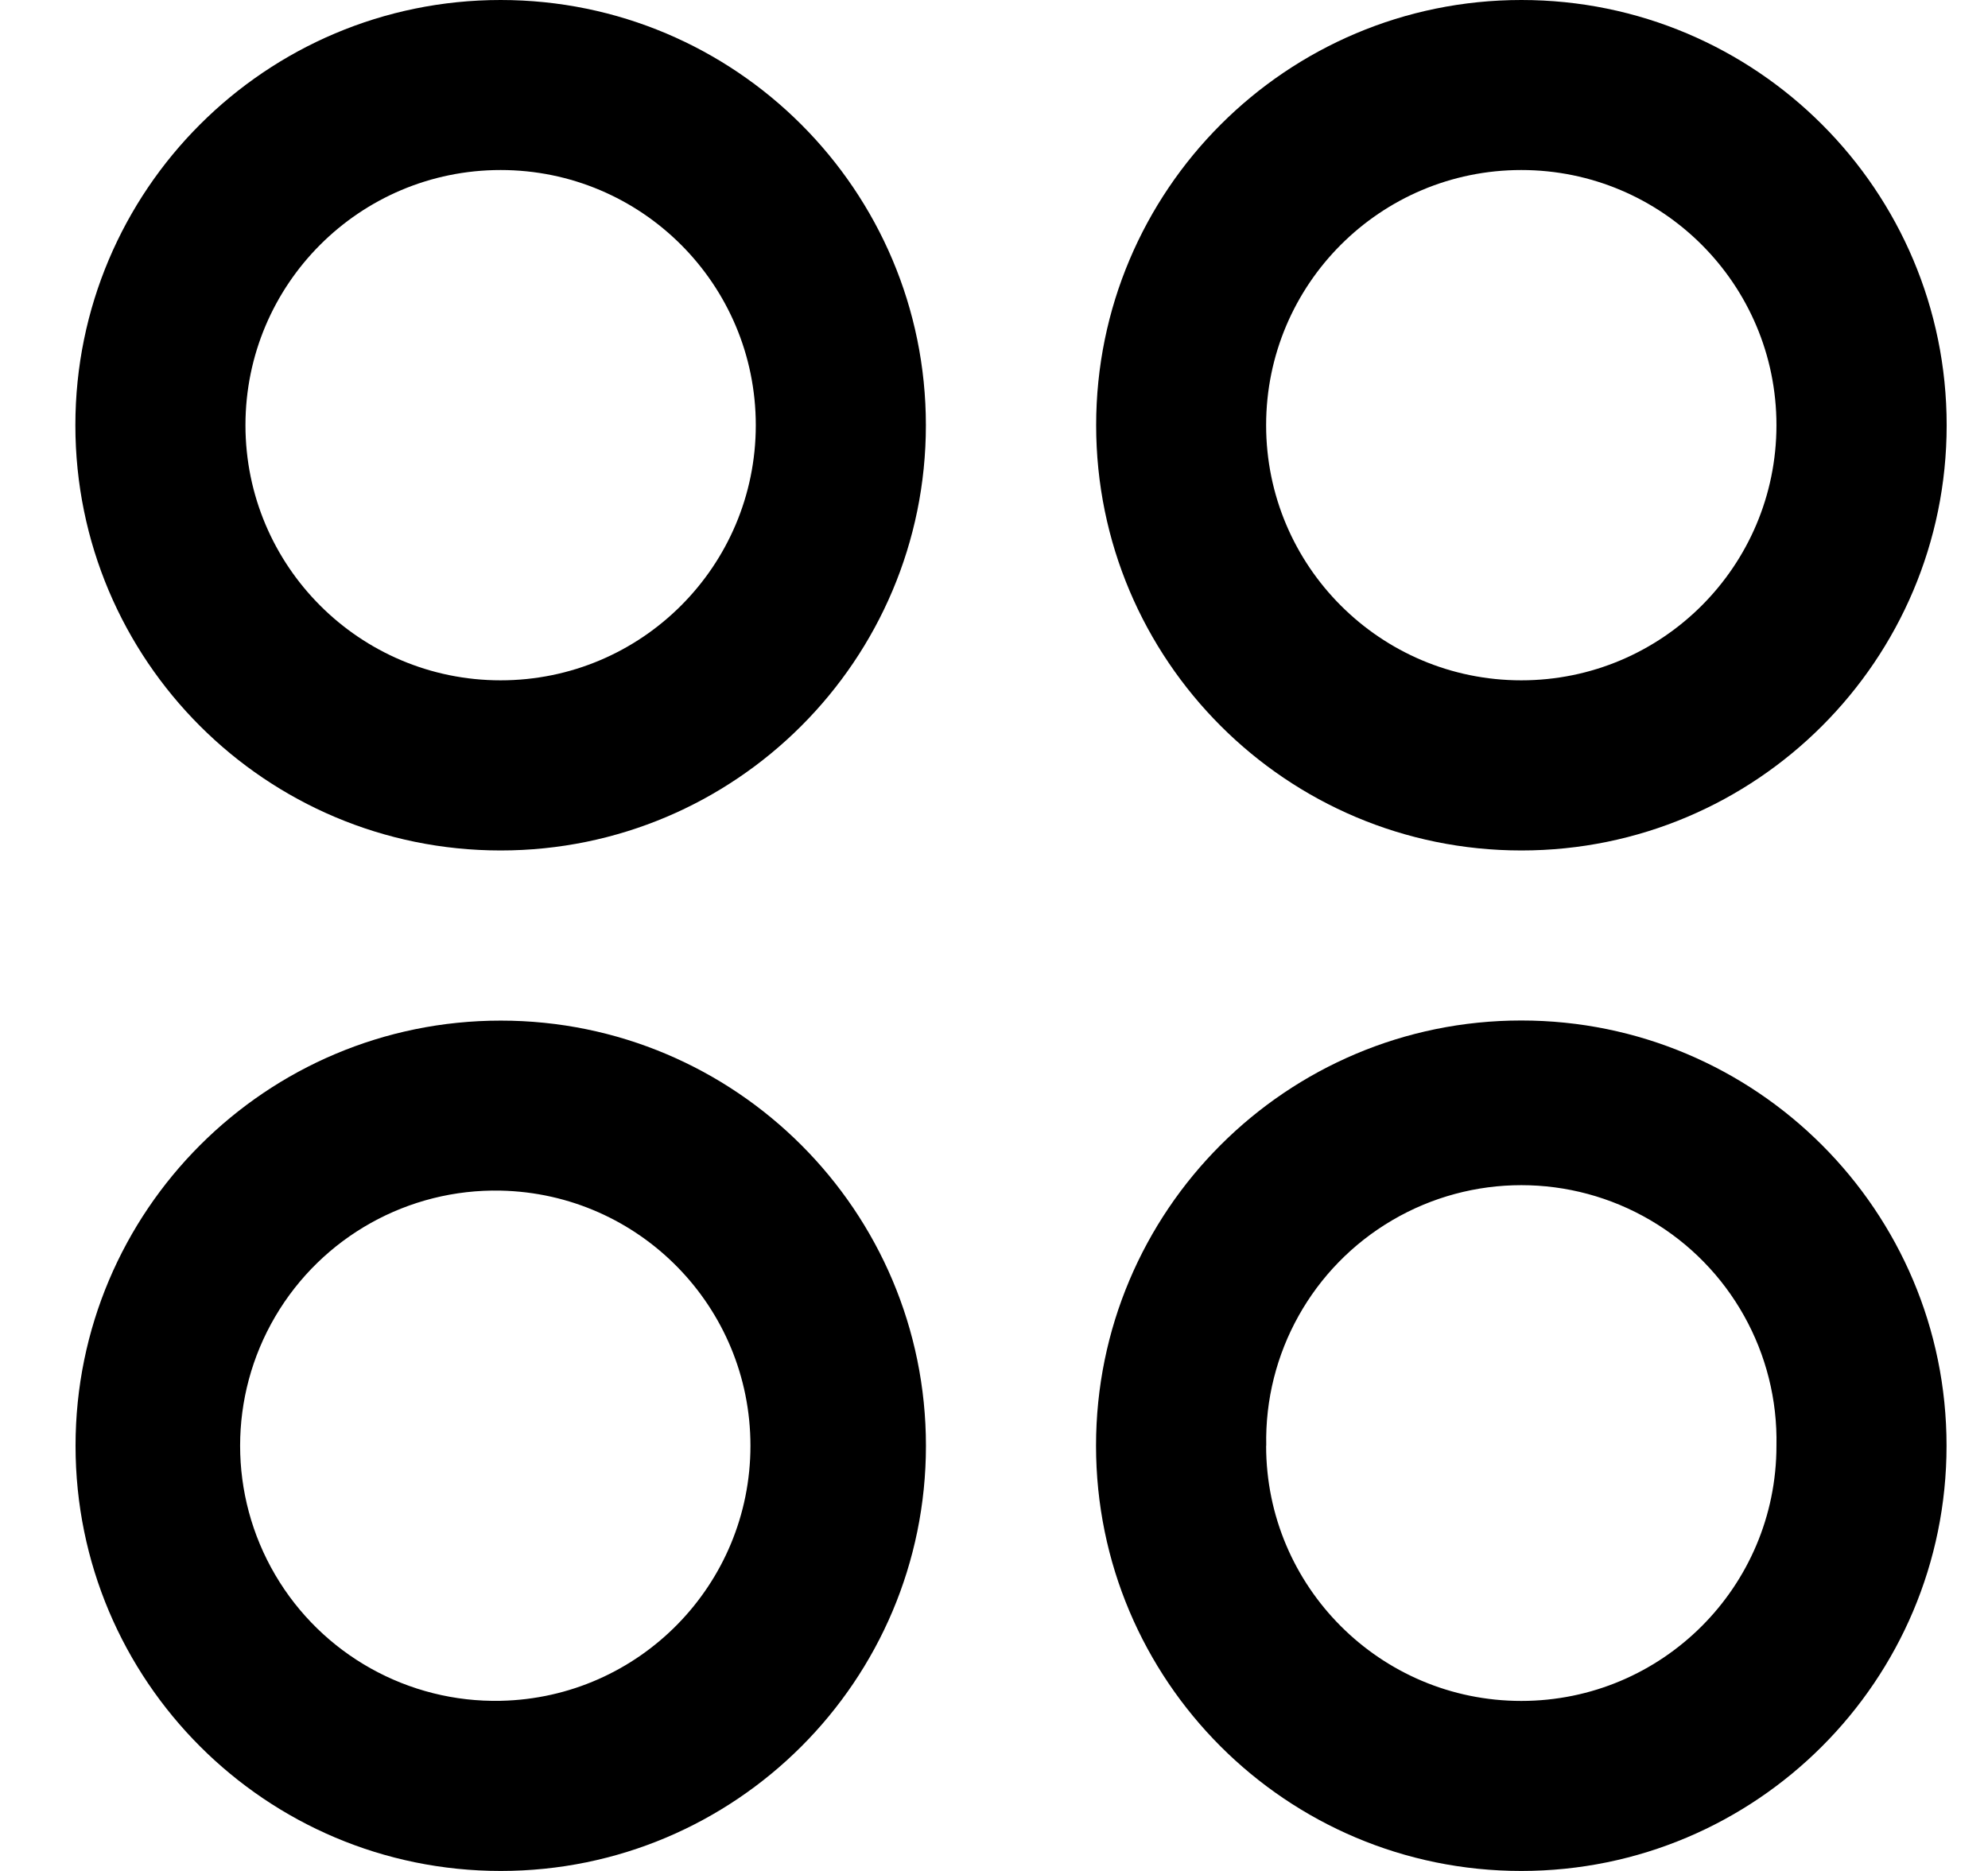
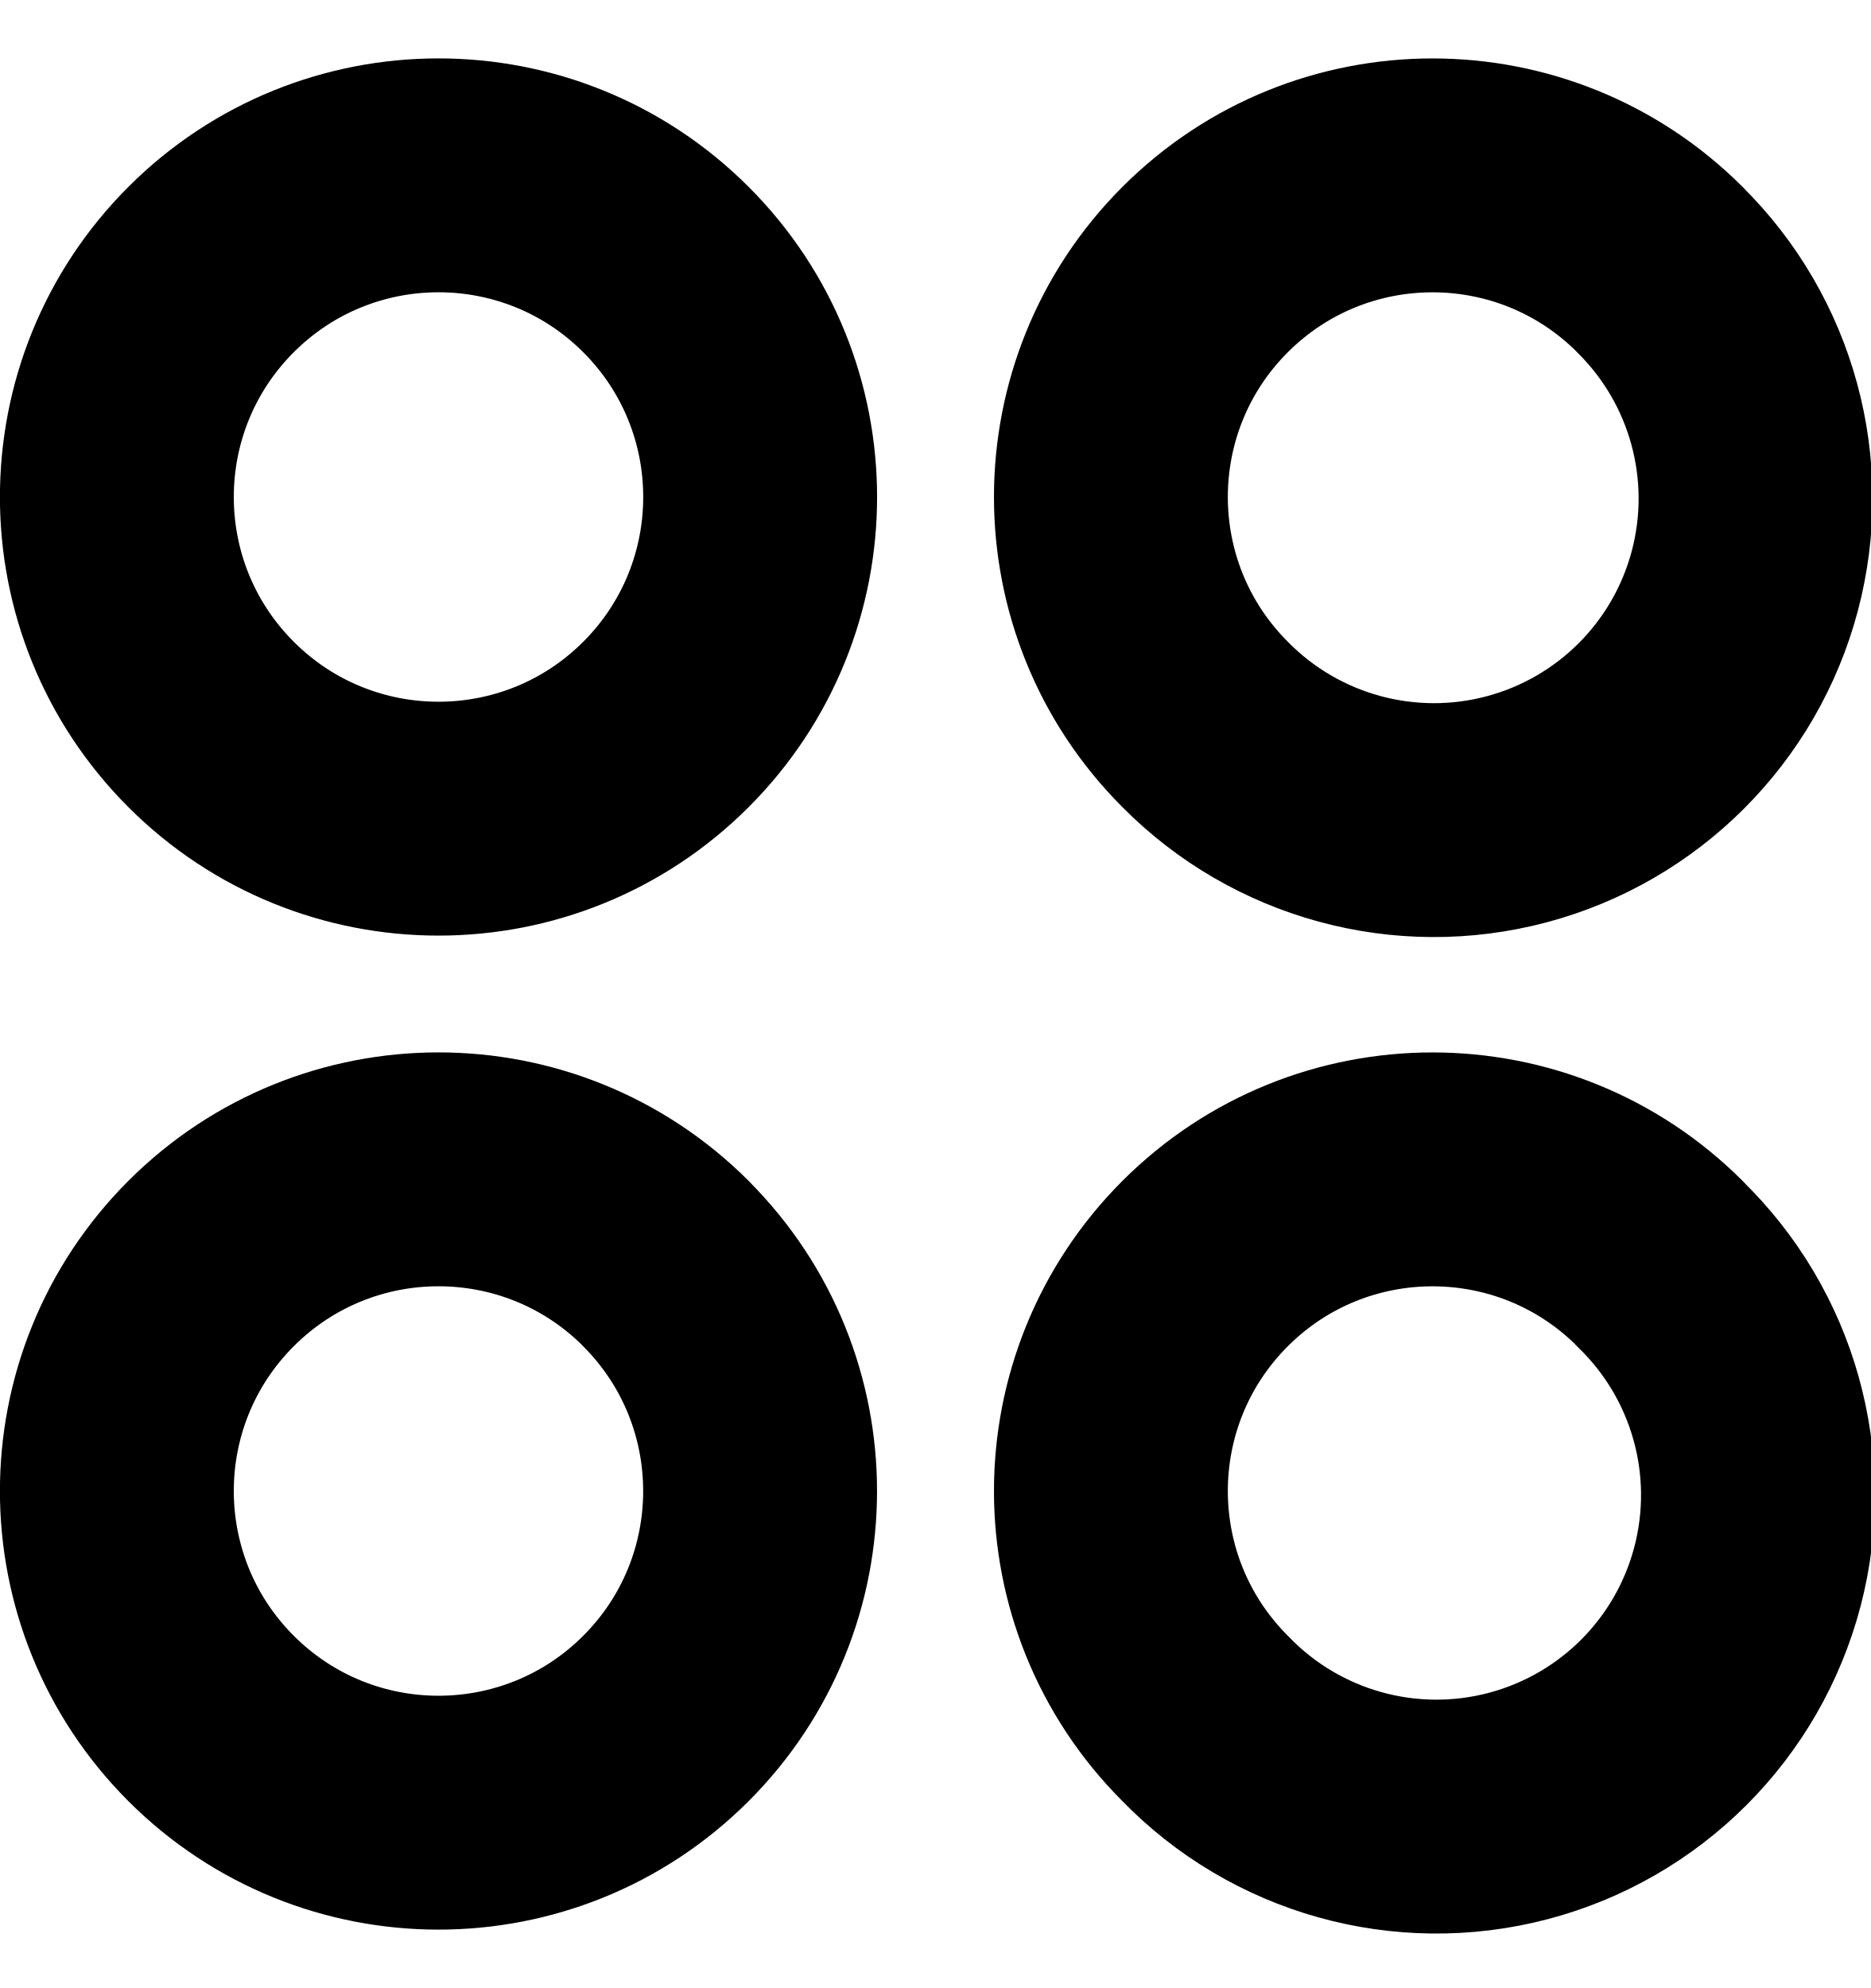
- <svg xmlns="http://www.w3.org/2000/svg" fill="currentColor" viewBox="0 0 17 16">
-   <path fill-rule="evenodd" clip-rule="evenodd" d="M4.281 0a3.636 3.636 0 1 0 0 7.273 3.636 3.636 0 0 0 0-7.273ZM2.099 3.636a2.182 2.182 0 1 1 4.364 0 2.182 2.182 0 0 1-4.364 0ZM13.01 0a3.636 3.636 0 1 0 0 7.273 3.636 3.636 0 0 0 0-7.273Zm-2.183 3.636a2.182 2.182 0 1 1 4.364 0 2.182 2.182 0 0 1-4.364 0ZM.646 12.364a3.636 3.636 0 1 1 7.272 0 3.636 3.636 0 0 1-7.272 0Zm3.636-2.182a2.182 2.182 0 1 0 0 4.363 2.182 2.182 0 0 0 0-4.363Zm8.727-1.455a3.636 3.636 0 1 0 0 7.273 3.636 3.636 0 0 0 0-7.273Zm-2.181 3.637a2.182 2.182 0 1 1 4.363 0 2.182 2.182 0 0 1-4.364 0Z" />
+ <svg xmlns="http://www.w3.org/2000/svg" viewBox="0 0 16 17" fill="none">
+   <path d="M14.194 2.305a2.75 2.75 0 1 1-3.888 3.89 2.75 2.75 0 0 1 3.889-3.89Zm0 8.501a2.75 2.75 0 1 1-3.888 3.889 2.75 2.75 0 0 1 3.889-3.89ZM5.695 2.305a2.75 2.75 0 1 1-3.89 3.89 2.75 2.75 0 0 1 3.89-3.89Zm0 8.501a2.75 2.75 0 1 1-3.89 3.889 2.75 2.75 0 0 1 3.89-3.89Z" stroke="currentColor" stroke-width="2" stroke-linecap="round" stroke-linejoin="round" />
</svg>
